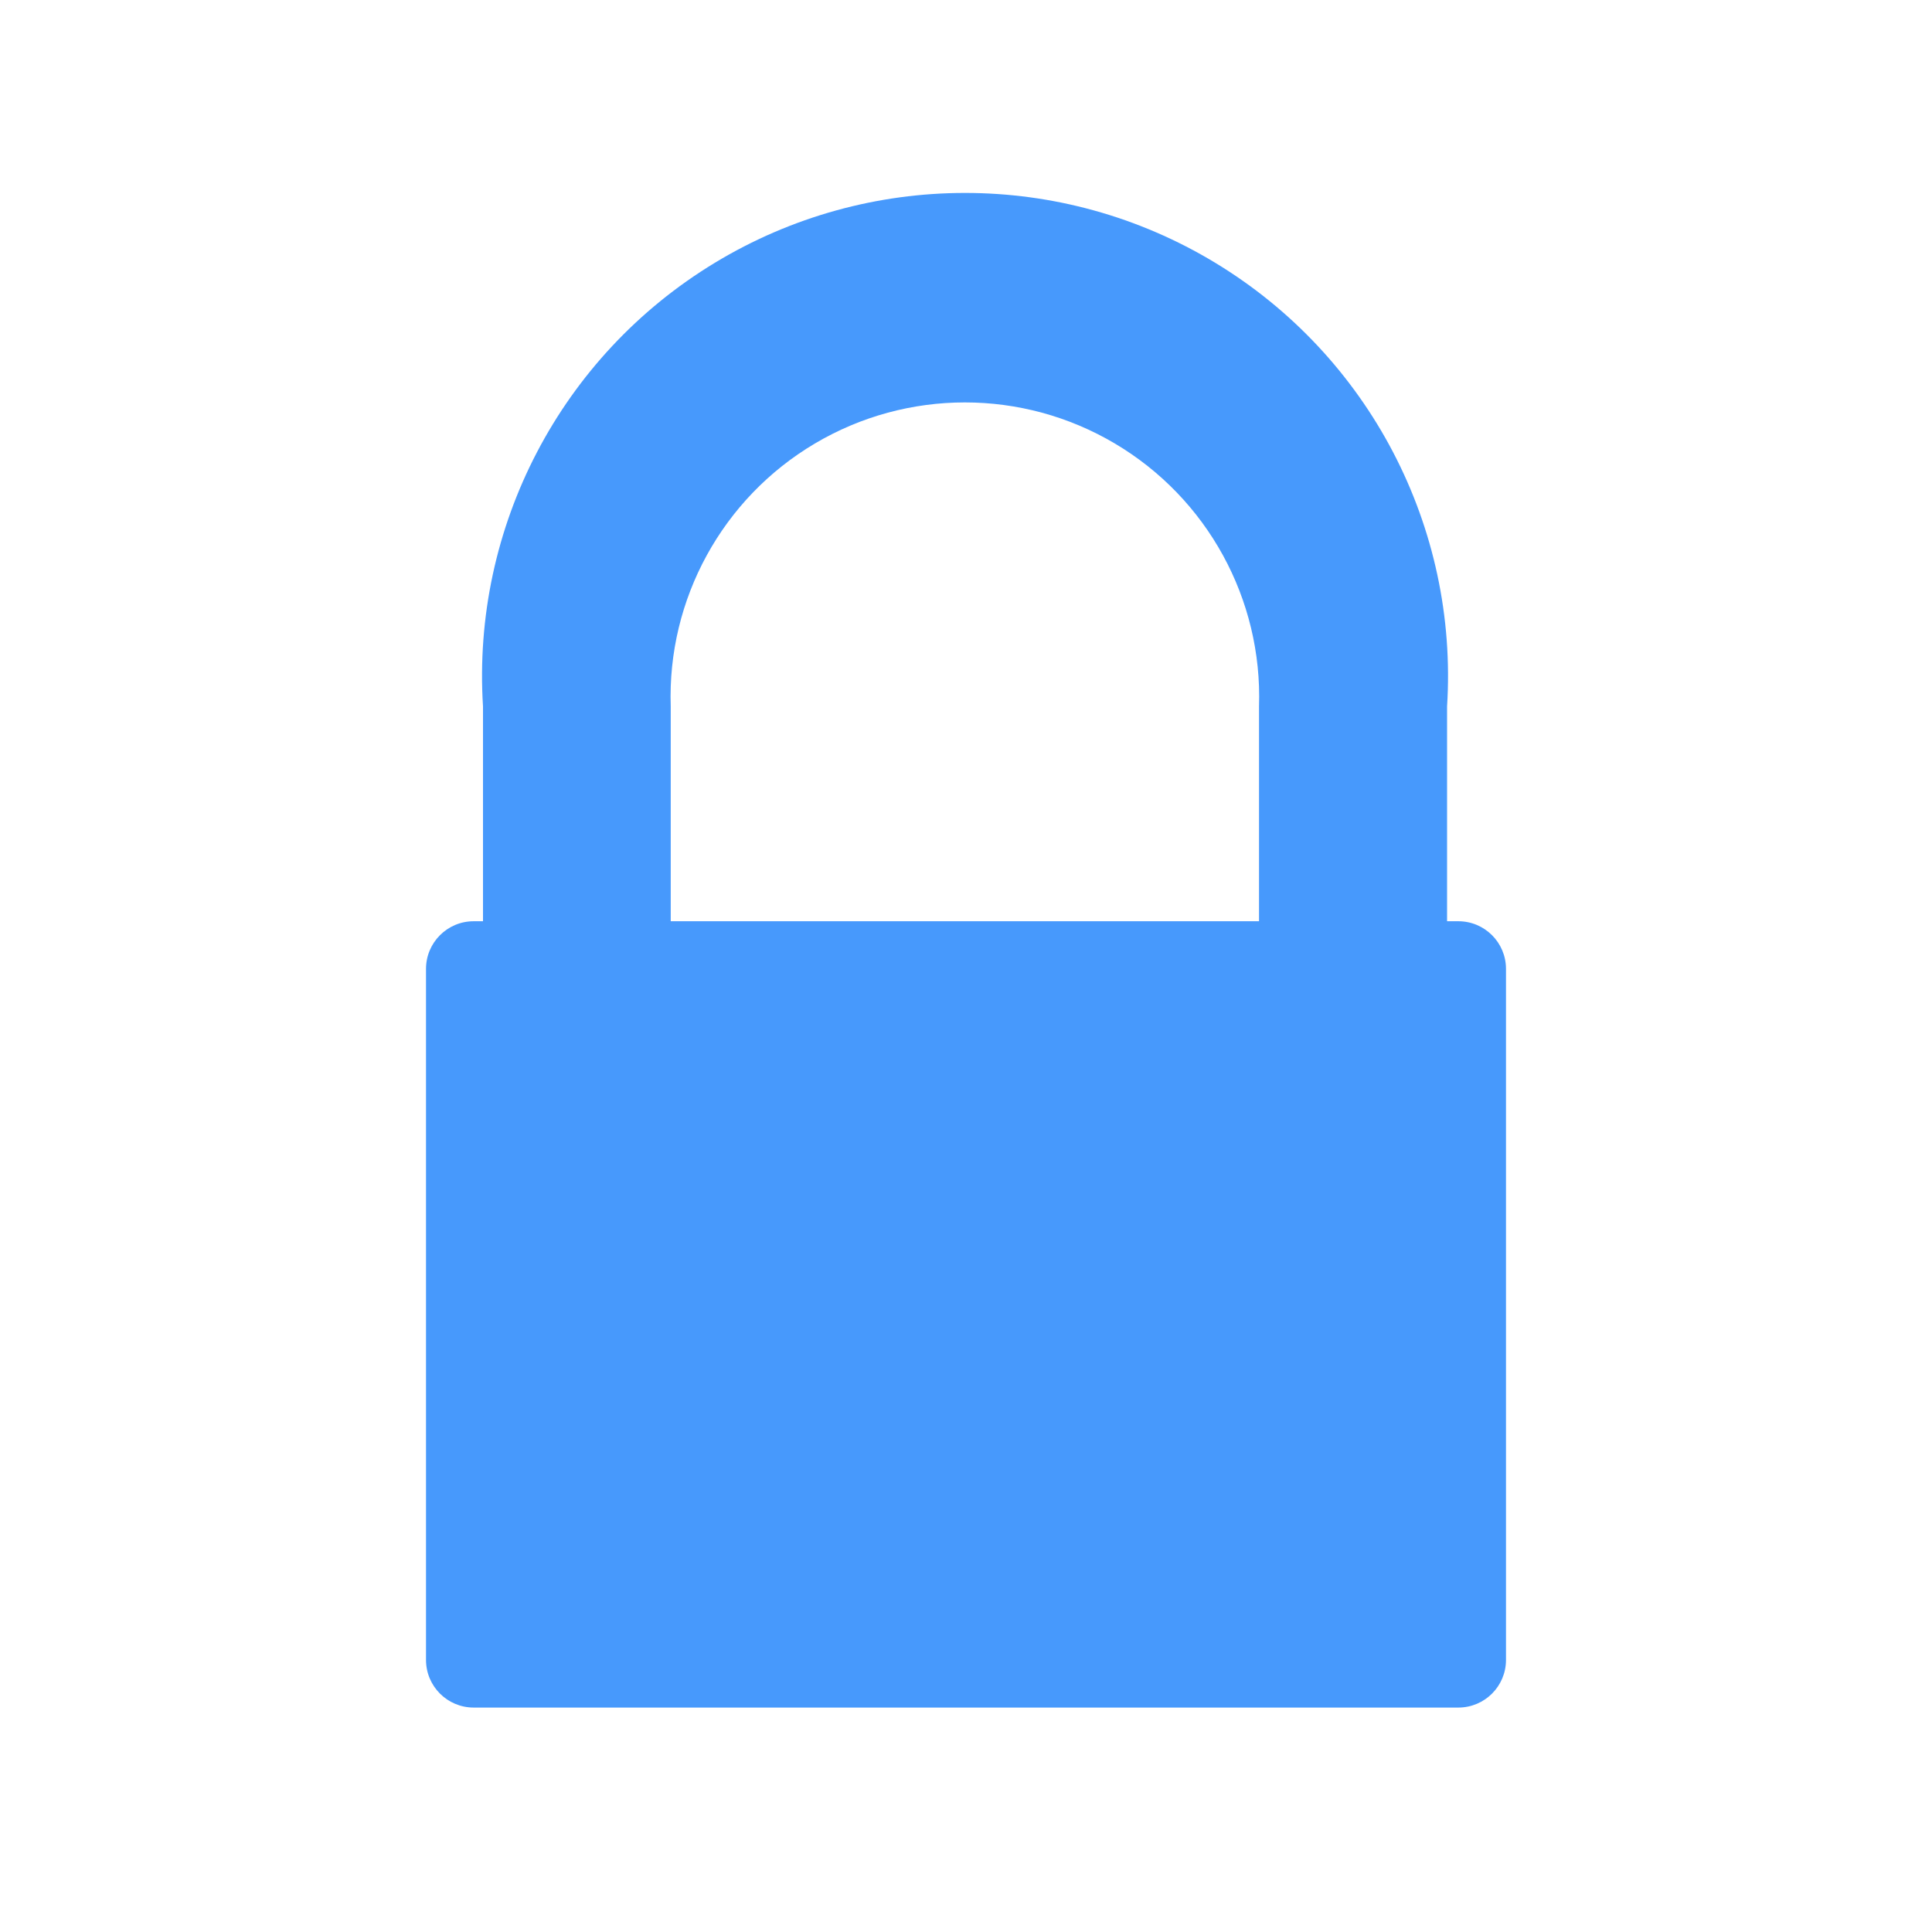
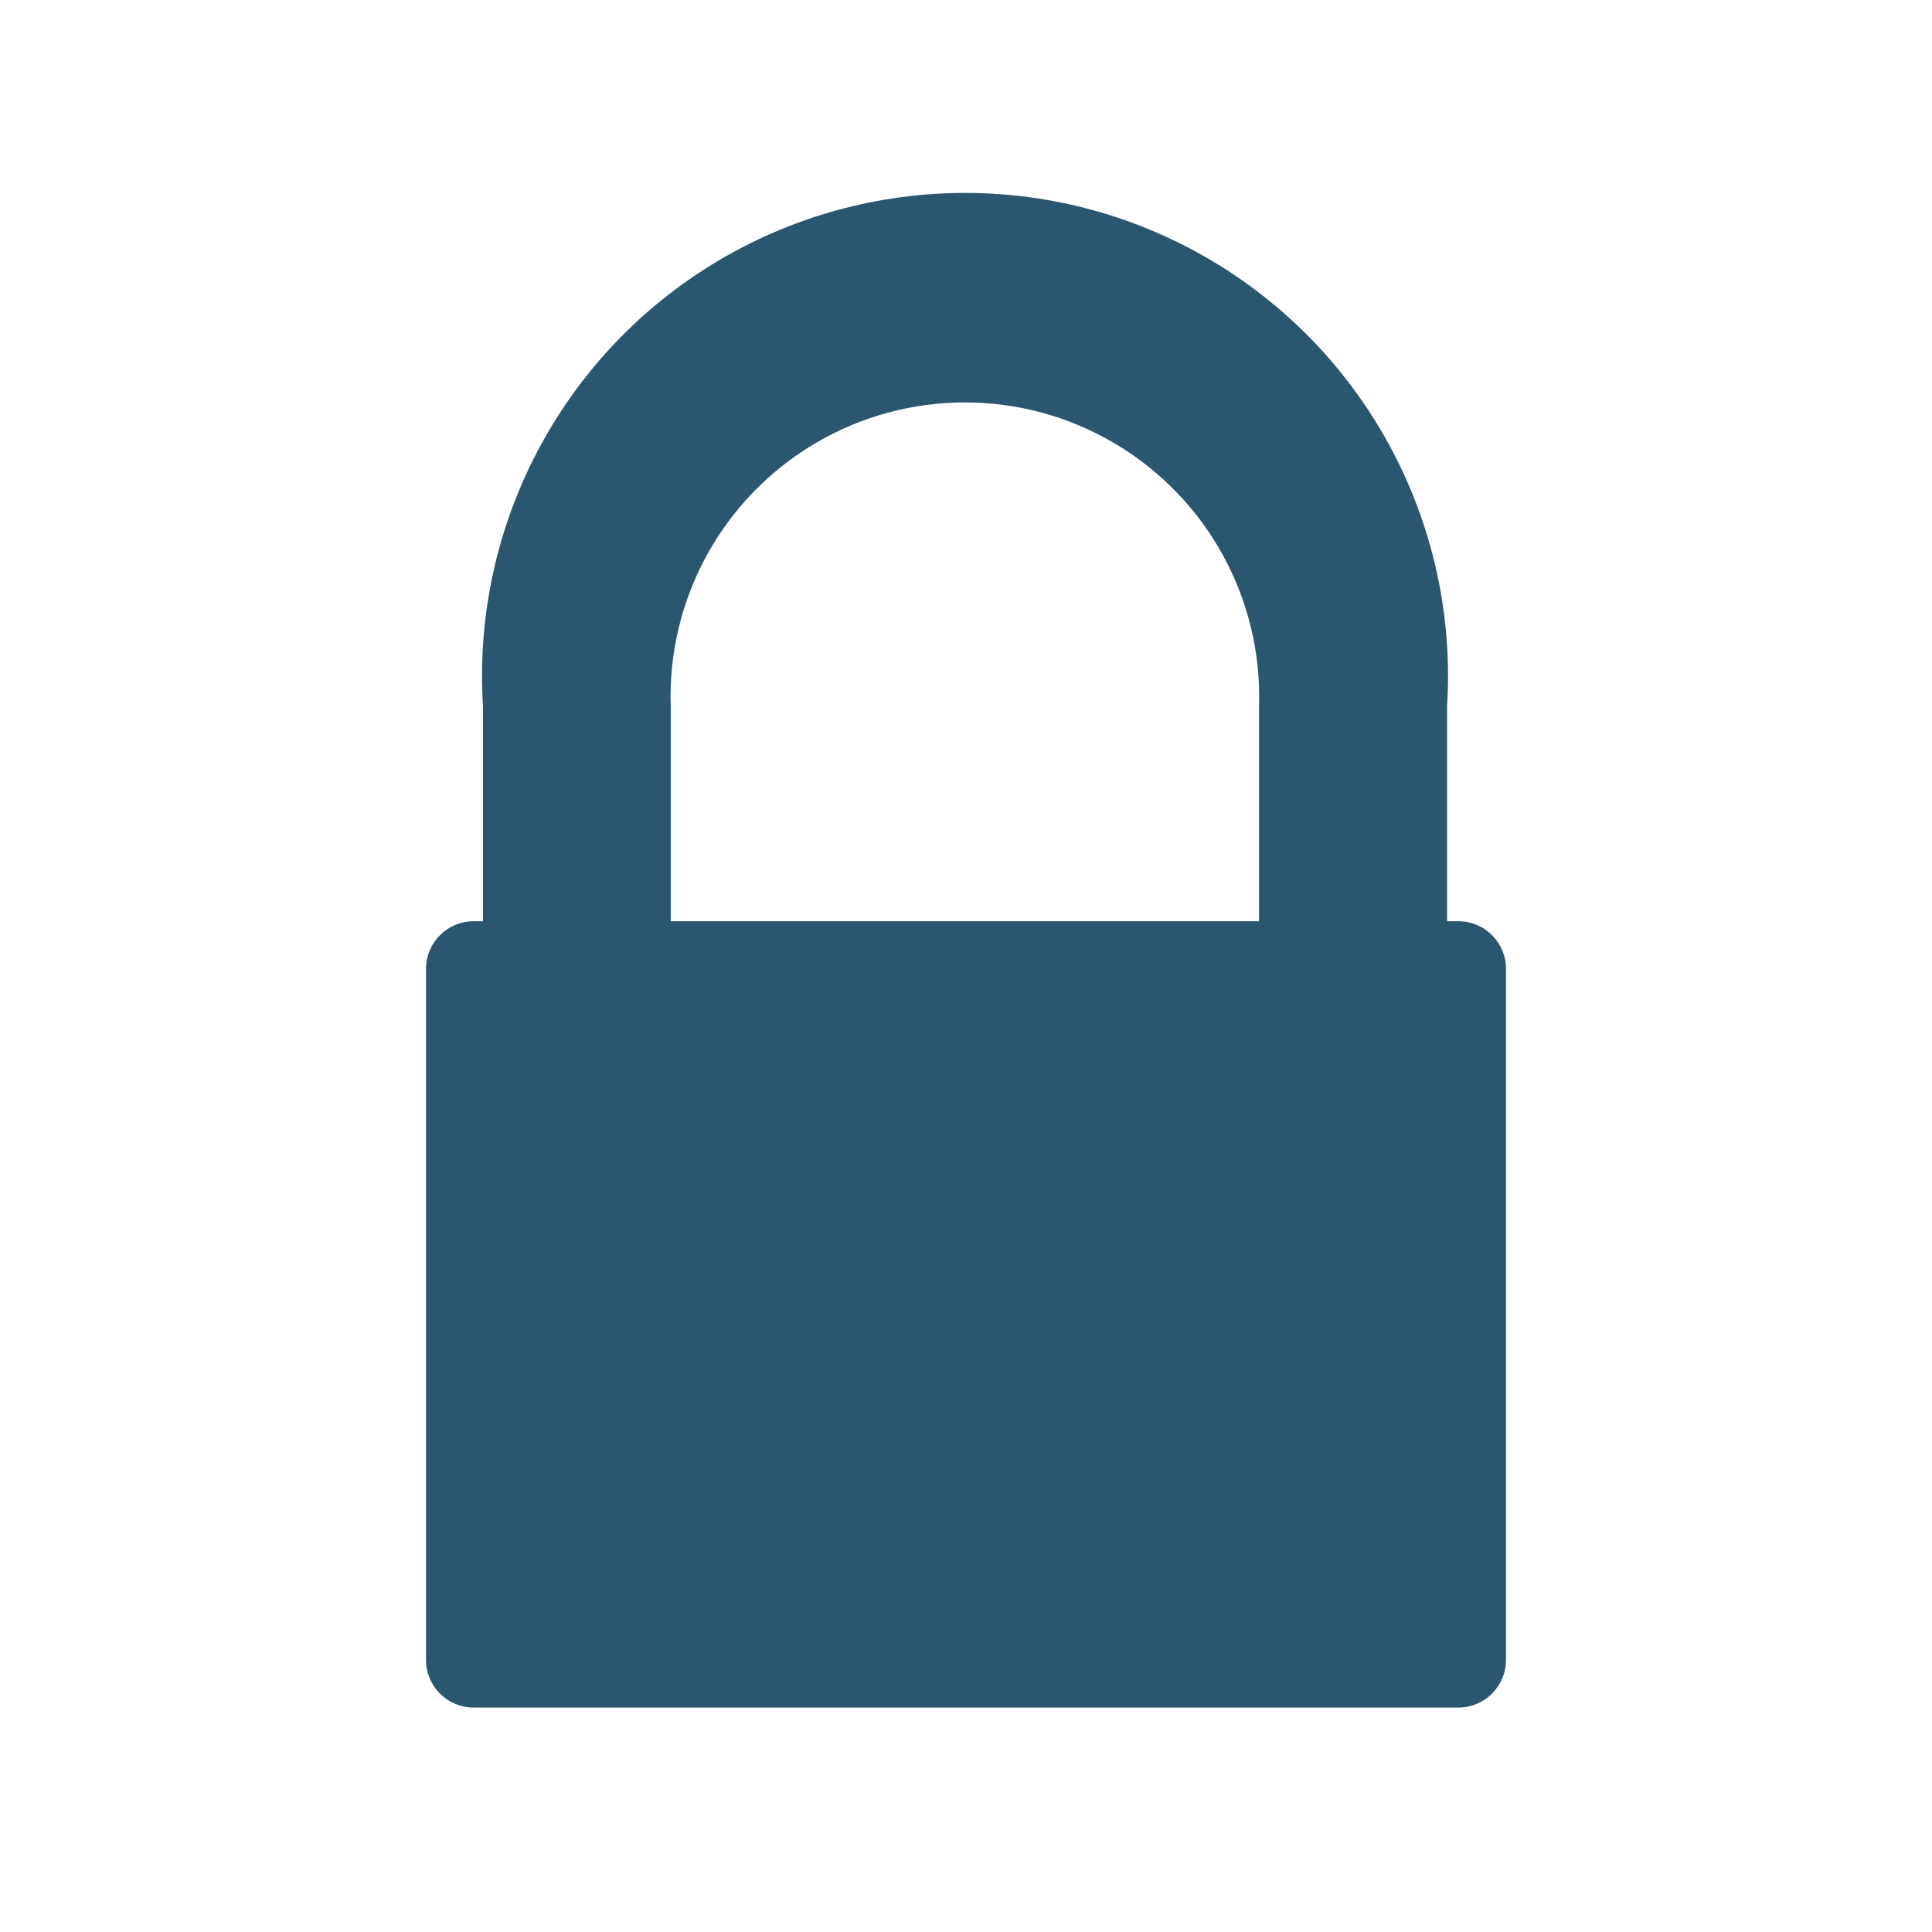
<svg xmlns="http://www.w3.org/2000/svg" id="Layer_1" data-name="Layer 1" viewBox="0 0 60 60">
  <defs>
-     <style>.cls-1{fill:#4799fc;}</style>
+     <style>.cls-1{fill:#2B5670;}</style>
  </defs>
  <g id="Layer_4" data-name="Layer 4">
    <rect class="cls-1" x="13.23" y="28.61" width="33.54" height="24.42" rx="1.48" ry="1.48" />
    <path class="cls-1" d="M17.95,46.69A2.92,2.92,0,0,1,15,43.77V21.94a15,15,0,1,1,29.94,0V42.28a2.92,2.92,0,0,1-5.84,0V21.94a9.14,9.14,0,1,0-18.27,0V43.77A2.92,2.92,0,0,1,17.95,46.69Z" />
  </g>
</svg>
